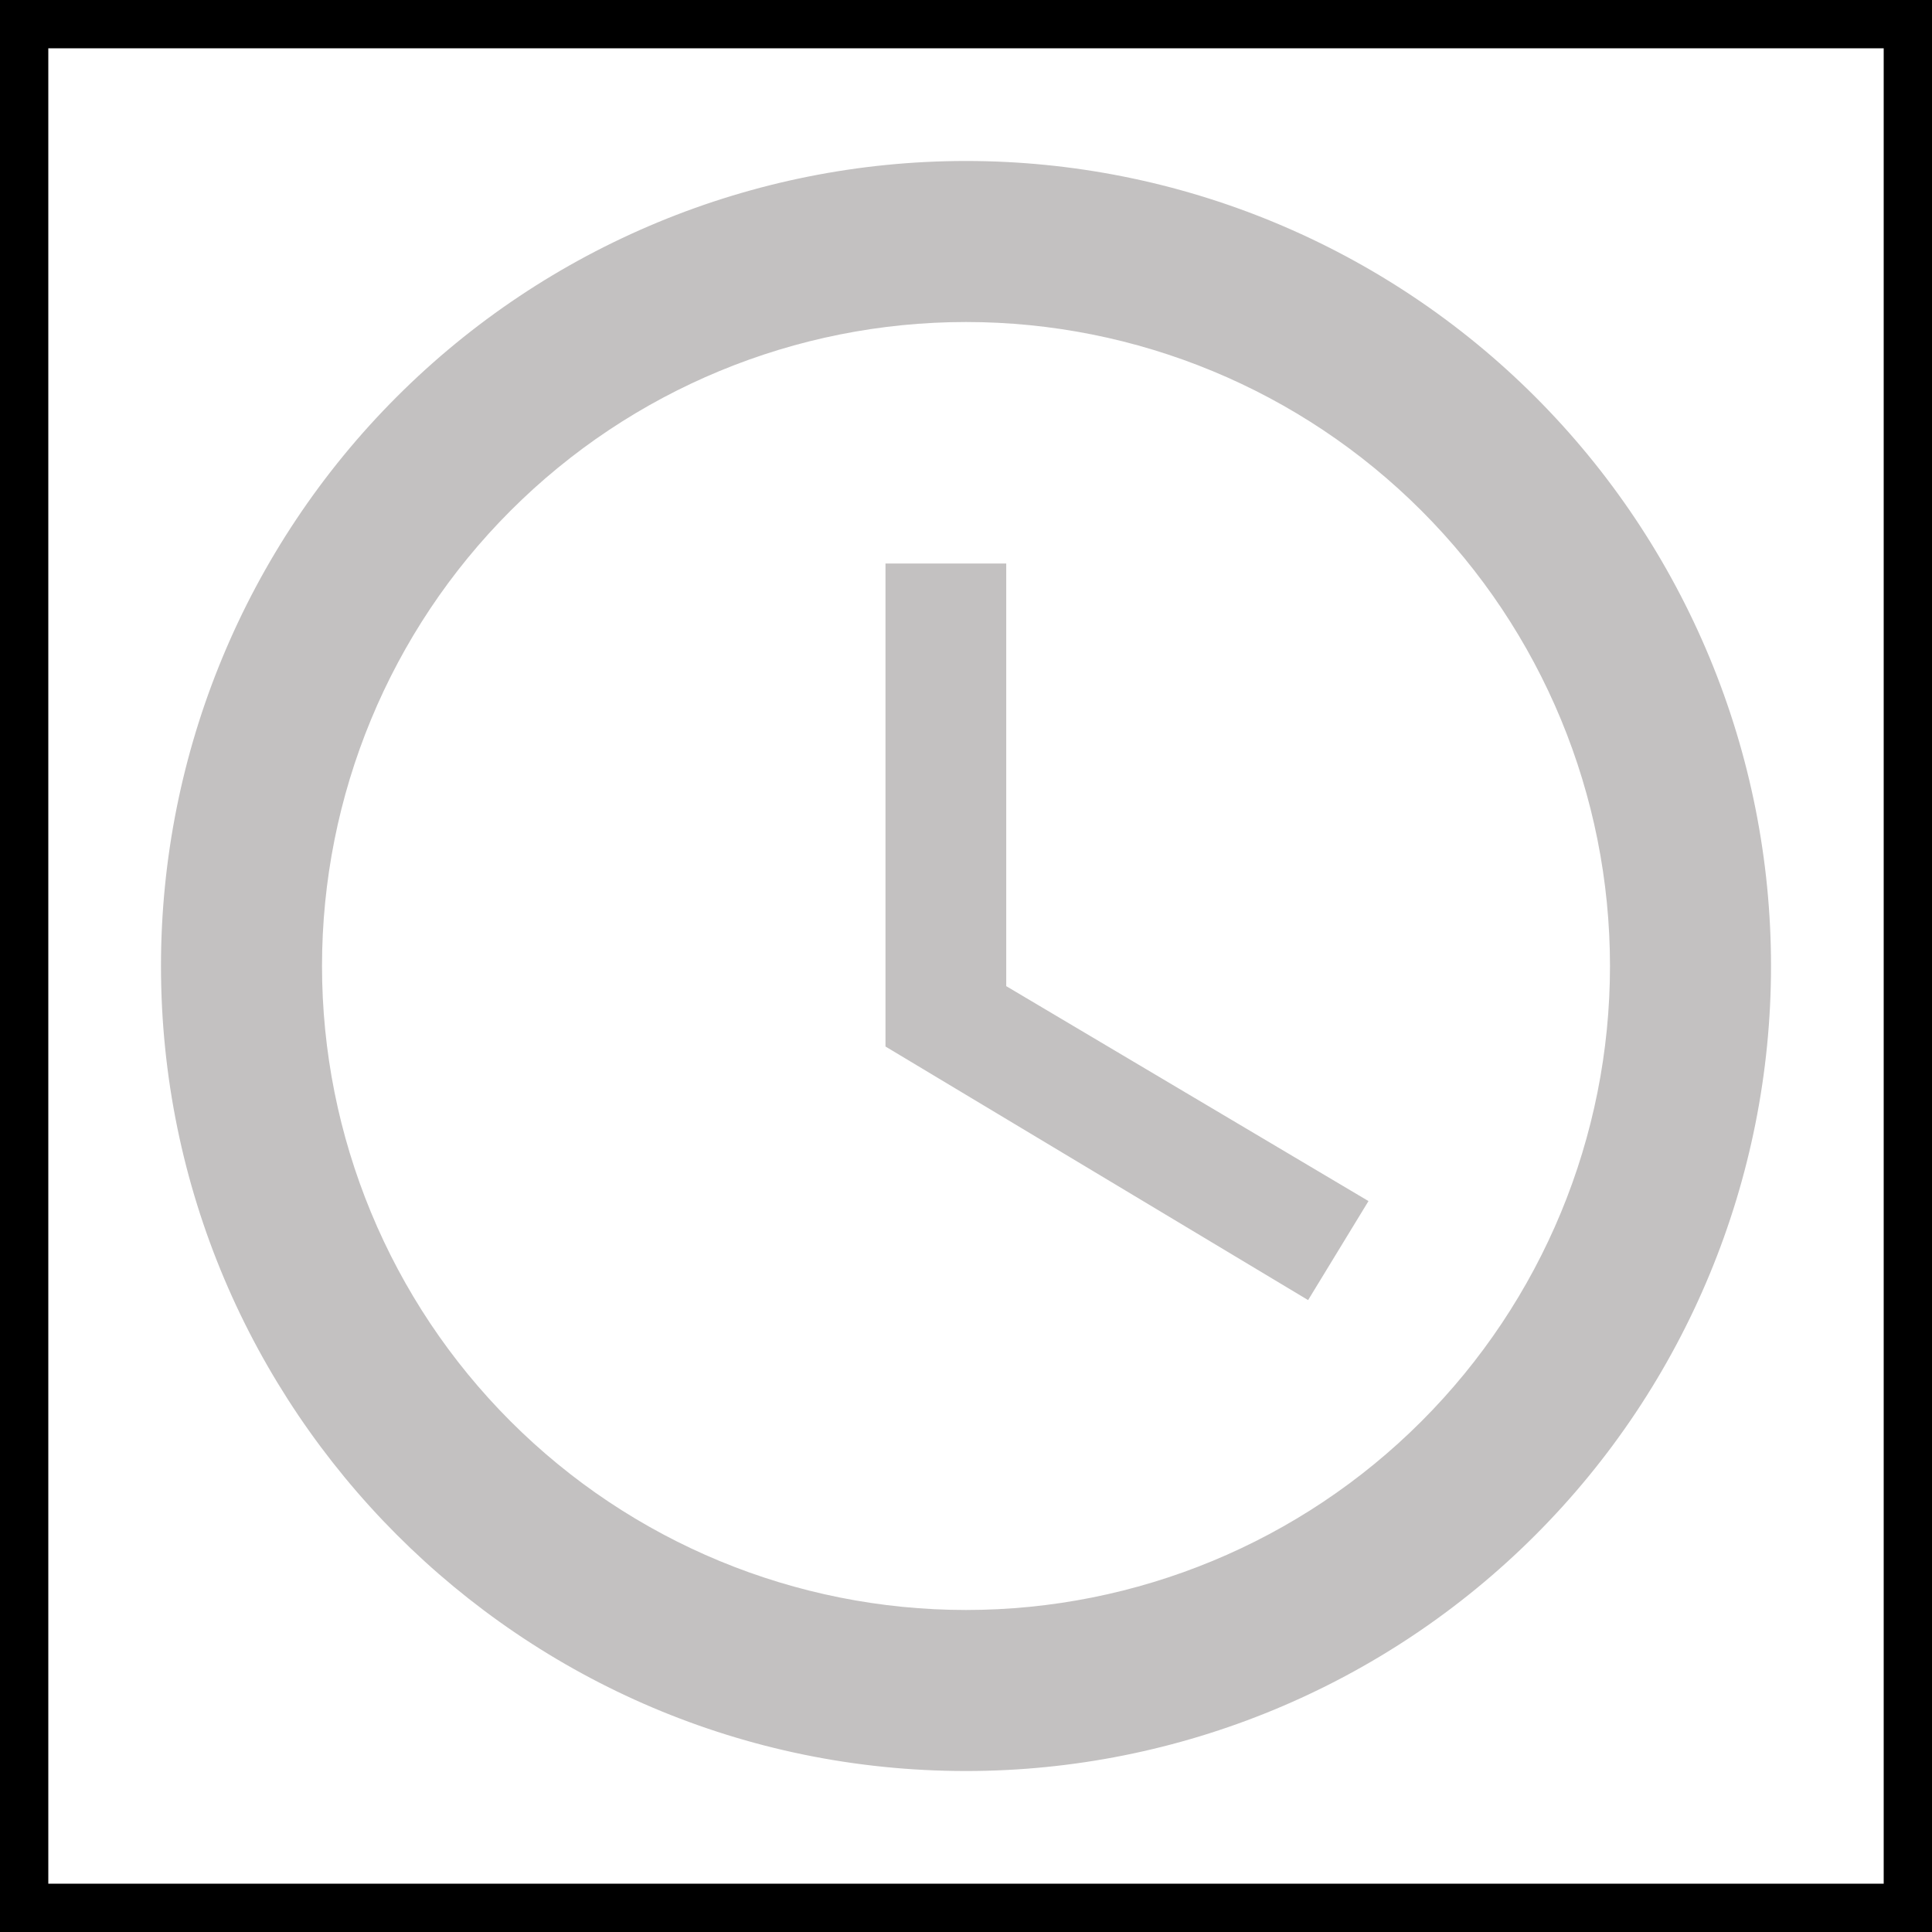
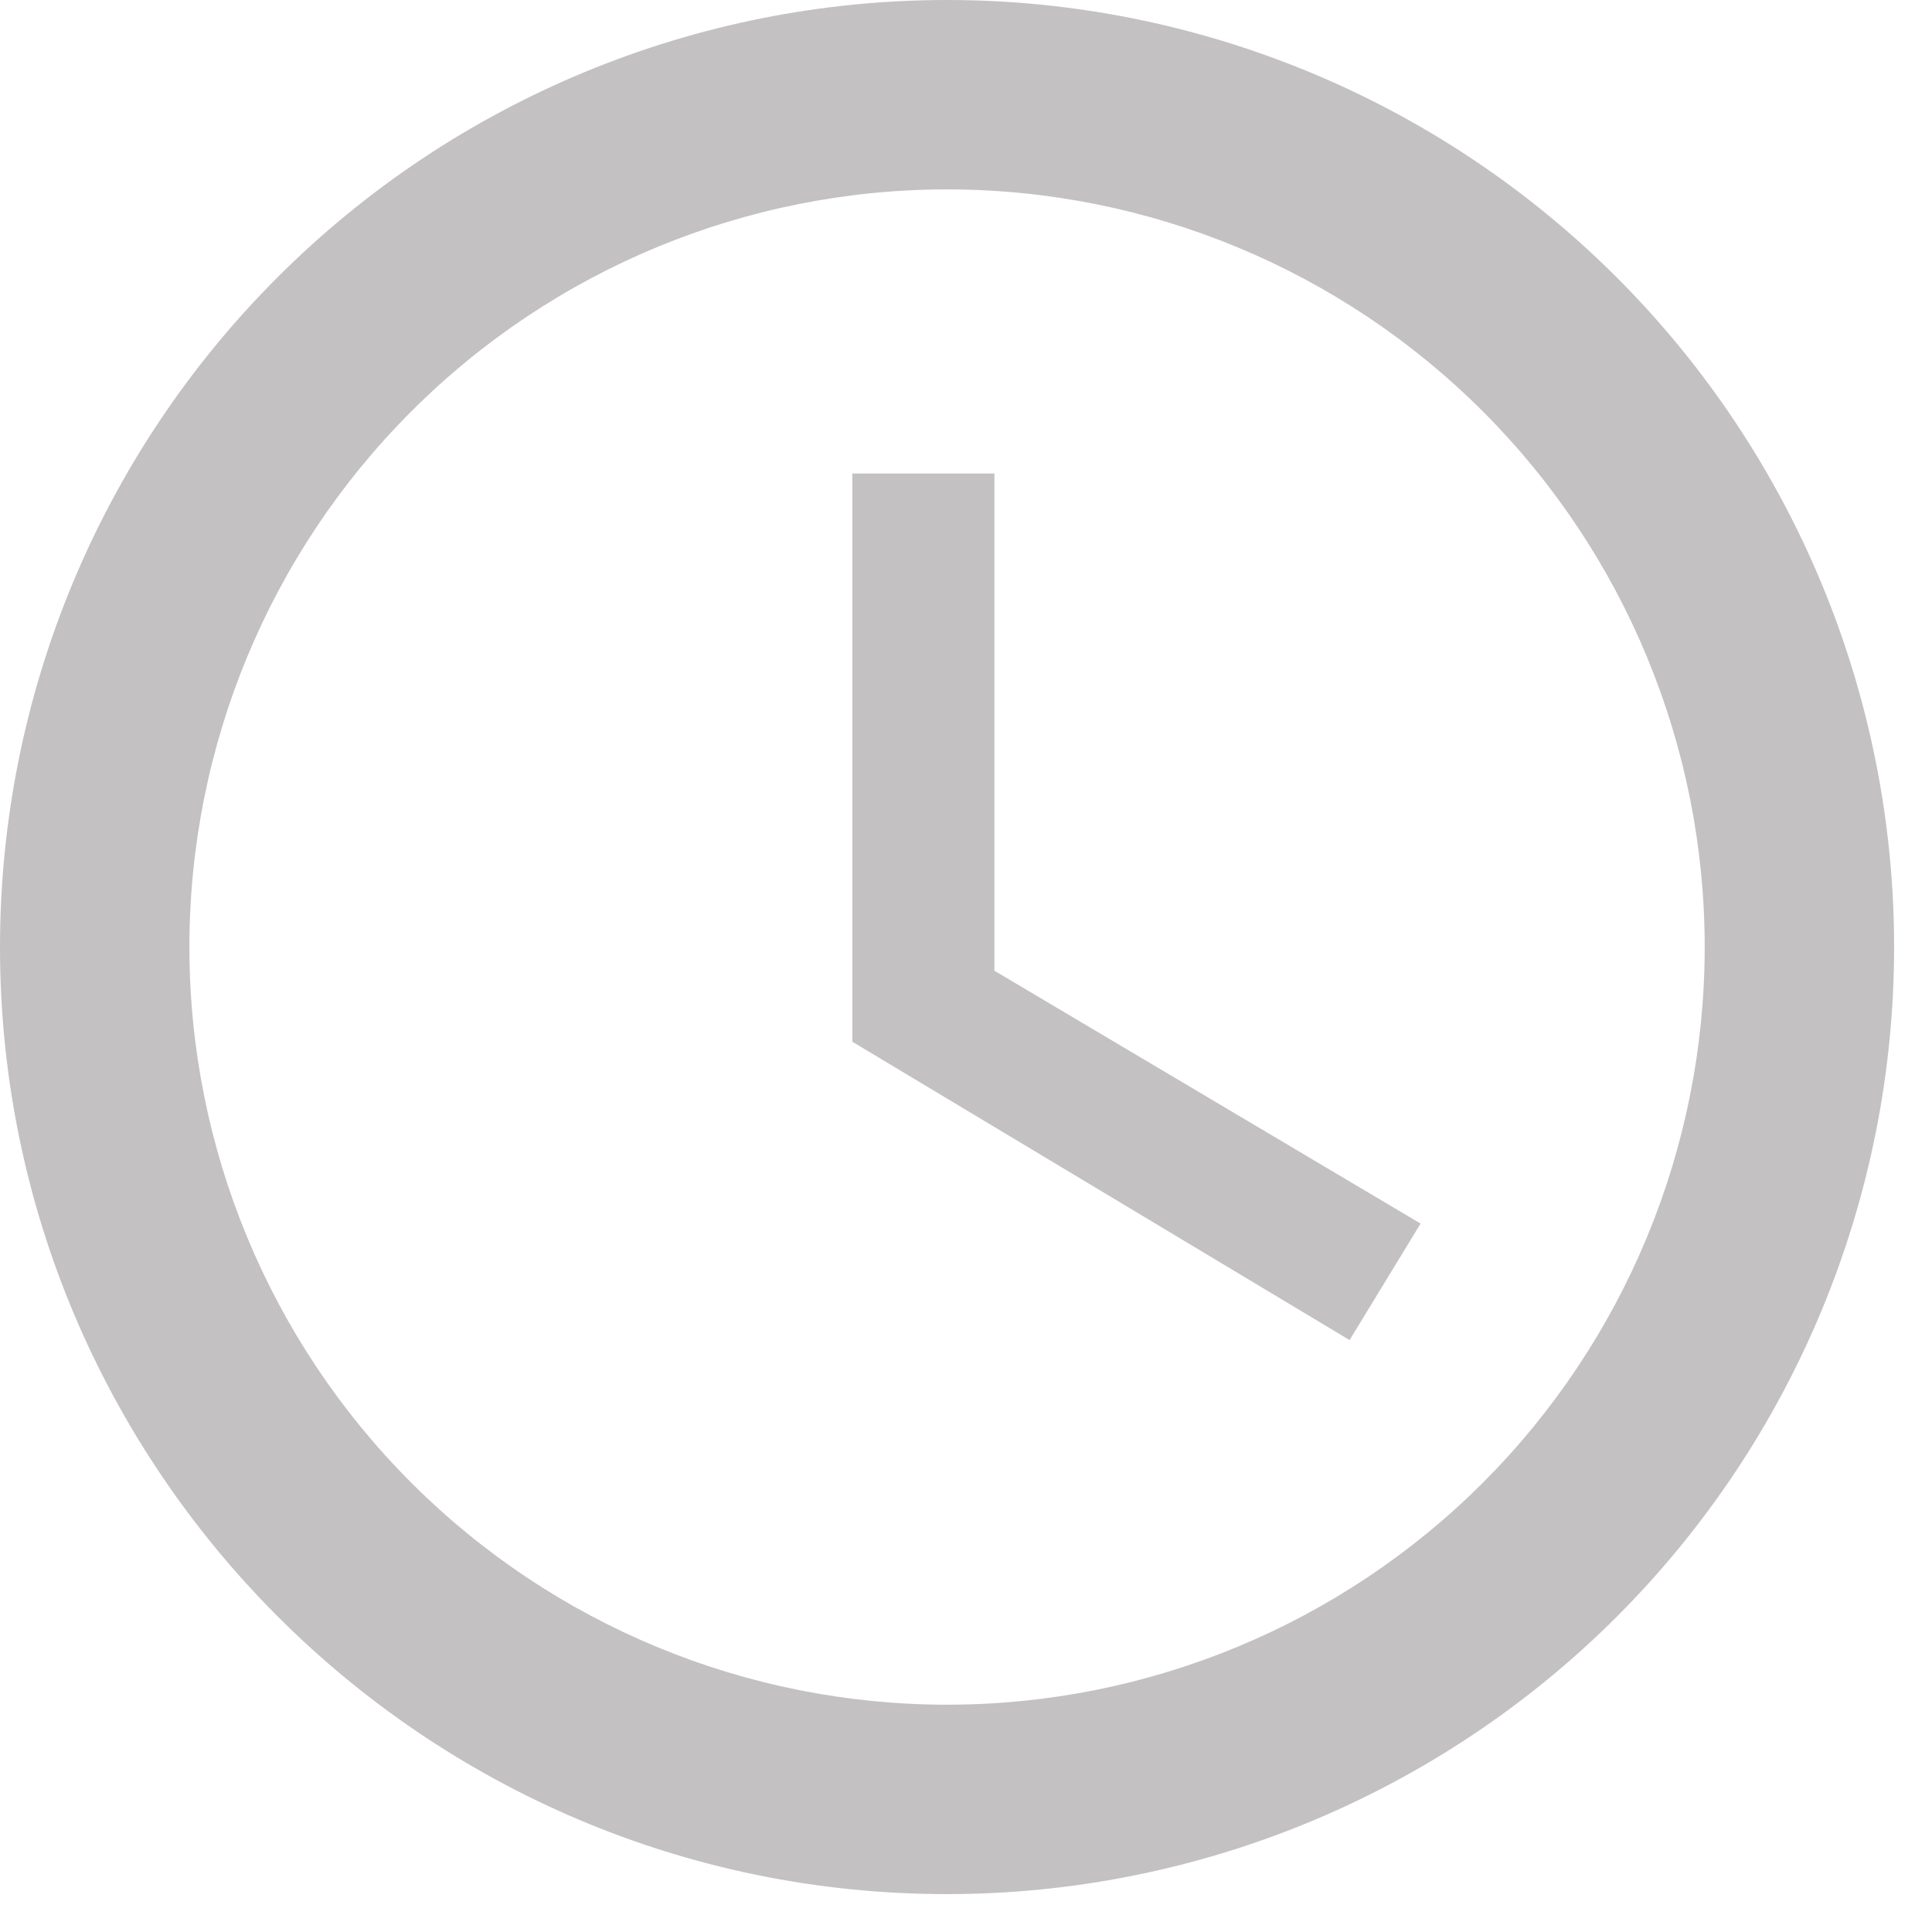
- <svg xmlns="http://www.w3.org/2000/svg" width="40" height="40" viewBox="0 0 40 40" fill="none">
-   <path d="M20 33.333C23.536 33.333 26.928 31.929 29.428 29.428C31.929 26.928 33.333 23.536 33.333 20C33.333 16.464 31.929 13.072 29.428 10.572C26.928 8.071 23.536 6.667 20 6.667C16.464 6.667 13.072 8.071 10.572 10.572C8.071 13.072 6.667 16.464 6.667 20C6.667 23.536 8.071 26.928 10.572 29.428C13.072 31.929 16.464 33.333 20 33.333ZM20 3.333C22.189 3.333 24.356 3.764 26.378 4.602C28.4 5.44 30.238 6.667 31.785 8.215C33.333 9.763 34.56 11.6 35.398 13.622C36.236 15.644 36.667 17.811 36.667 20C36.667 24.42 34.911 28.66 31.785 31.785C28.66 34.911 24.42 36.667 20 36.667C10.783 36.667 3.333 29.167 3.333 20C3.333 15.58 5.089 11.341 8.215 8.215C11.341 5.089 15.58 3.333 20 3.333ZM20.833 11.667V20.417L28.333 24.867L27.083 26.917L18.333 21.667V11.667H20.833Z" fill="#C3C1C1" />
-   <rect x="0.5" y="0.5" width="39" height="39" stroke="black" />
+ <svg xmlns="http://www.w3.org/2000/svg" width="34" height="34" viewBox="0 0 34 34" fill="none">
+   <path d="M16.667 30C20.203 30 23.594 28.595 26.095 26.095C28.595 23.594 30 20.203 30 16.667C30 13.13 28.595 9.739 26.095 7.239C23.594 4.738 20.203 3.333 16.667 3.333C13.13 3.333 9.739 4.738 7.239 7.239C4.738 9.739 3.333 13.13 3.333 16.667C3.333 20.203 4.738 23.594 7.239 26.095C9.739 28.595 13.13 30 16.667 30ZM16.667 0C18.855 0 21.023 0.431 23.045 1.269C25.067 2.106 26.904 3.334 28.452 4.882C29.999 6.429 31.227 8.267 32.065 10.289C32.902 12.311 33.333 14.478 33.333 16.667C33.333 21.087 31.577 25.326 28.452 28.452C25.326 31.577 21.087 33.333 16.667 33.333C7.45 33.333 0 25.833 0 16.667C0 12.246 1.756 8.007 4.882 4.882C8.007 1.756 12.246 0 16.667 0ZM17.5 8.333V17.083L25 21.533L23.75 23.583L15 18.333V8.333H17.5Z" fill="#C3C1C1" />
</svg>
